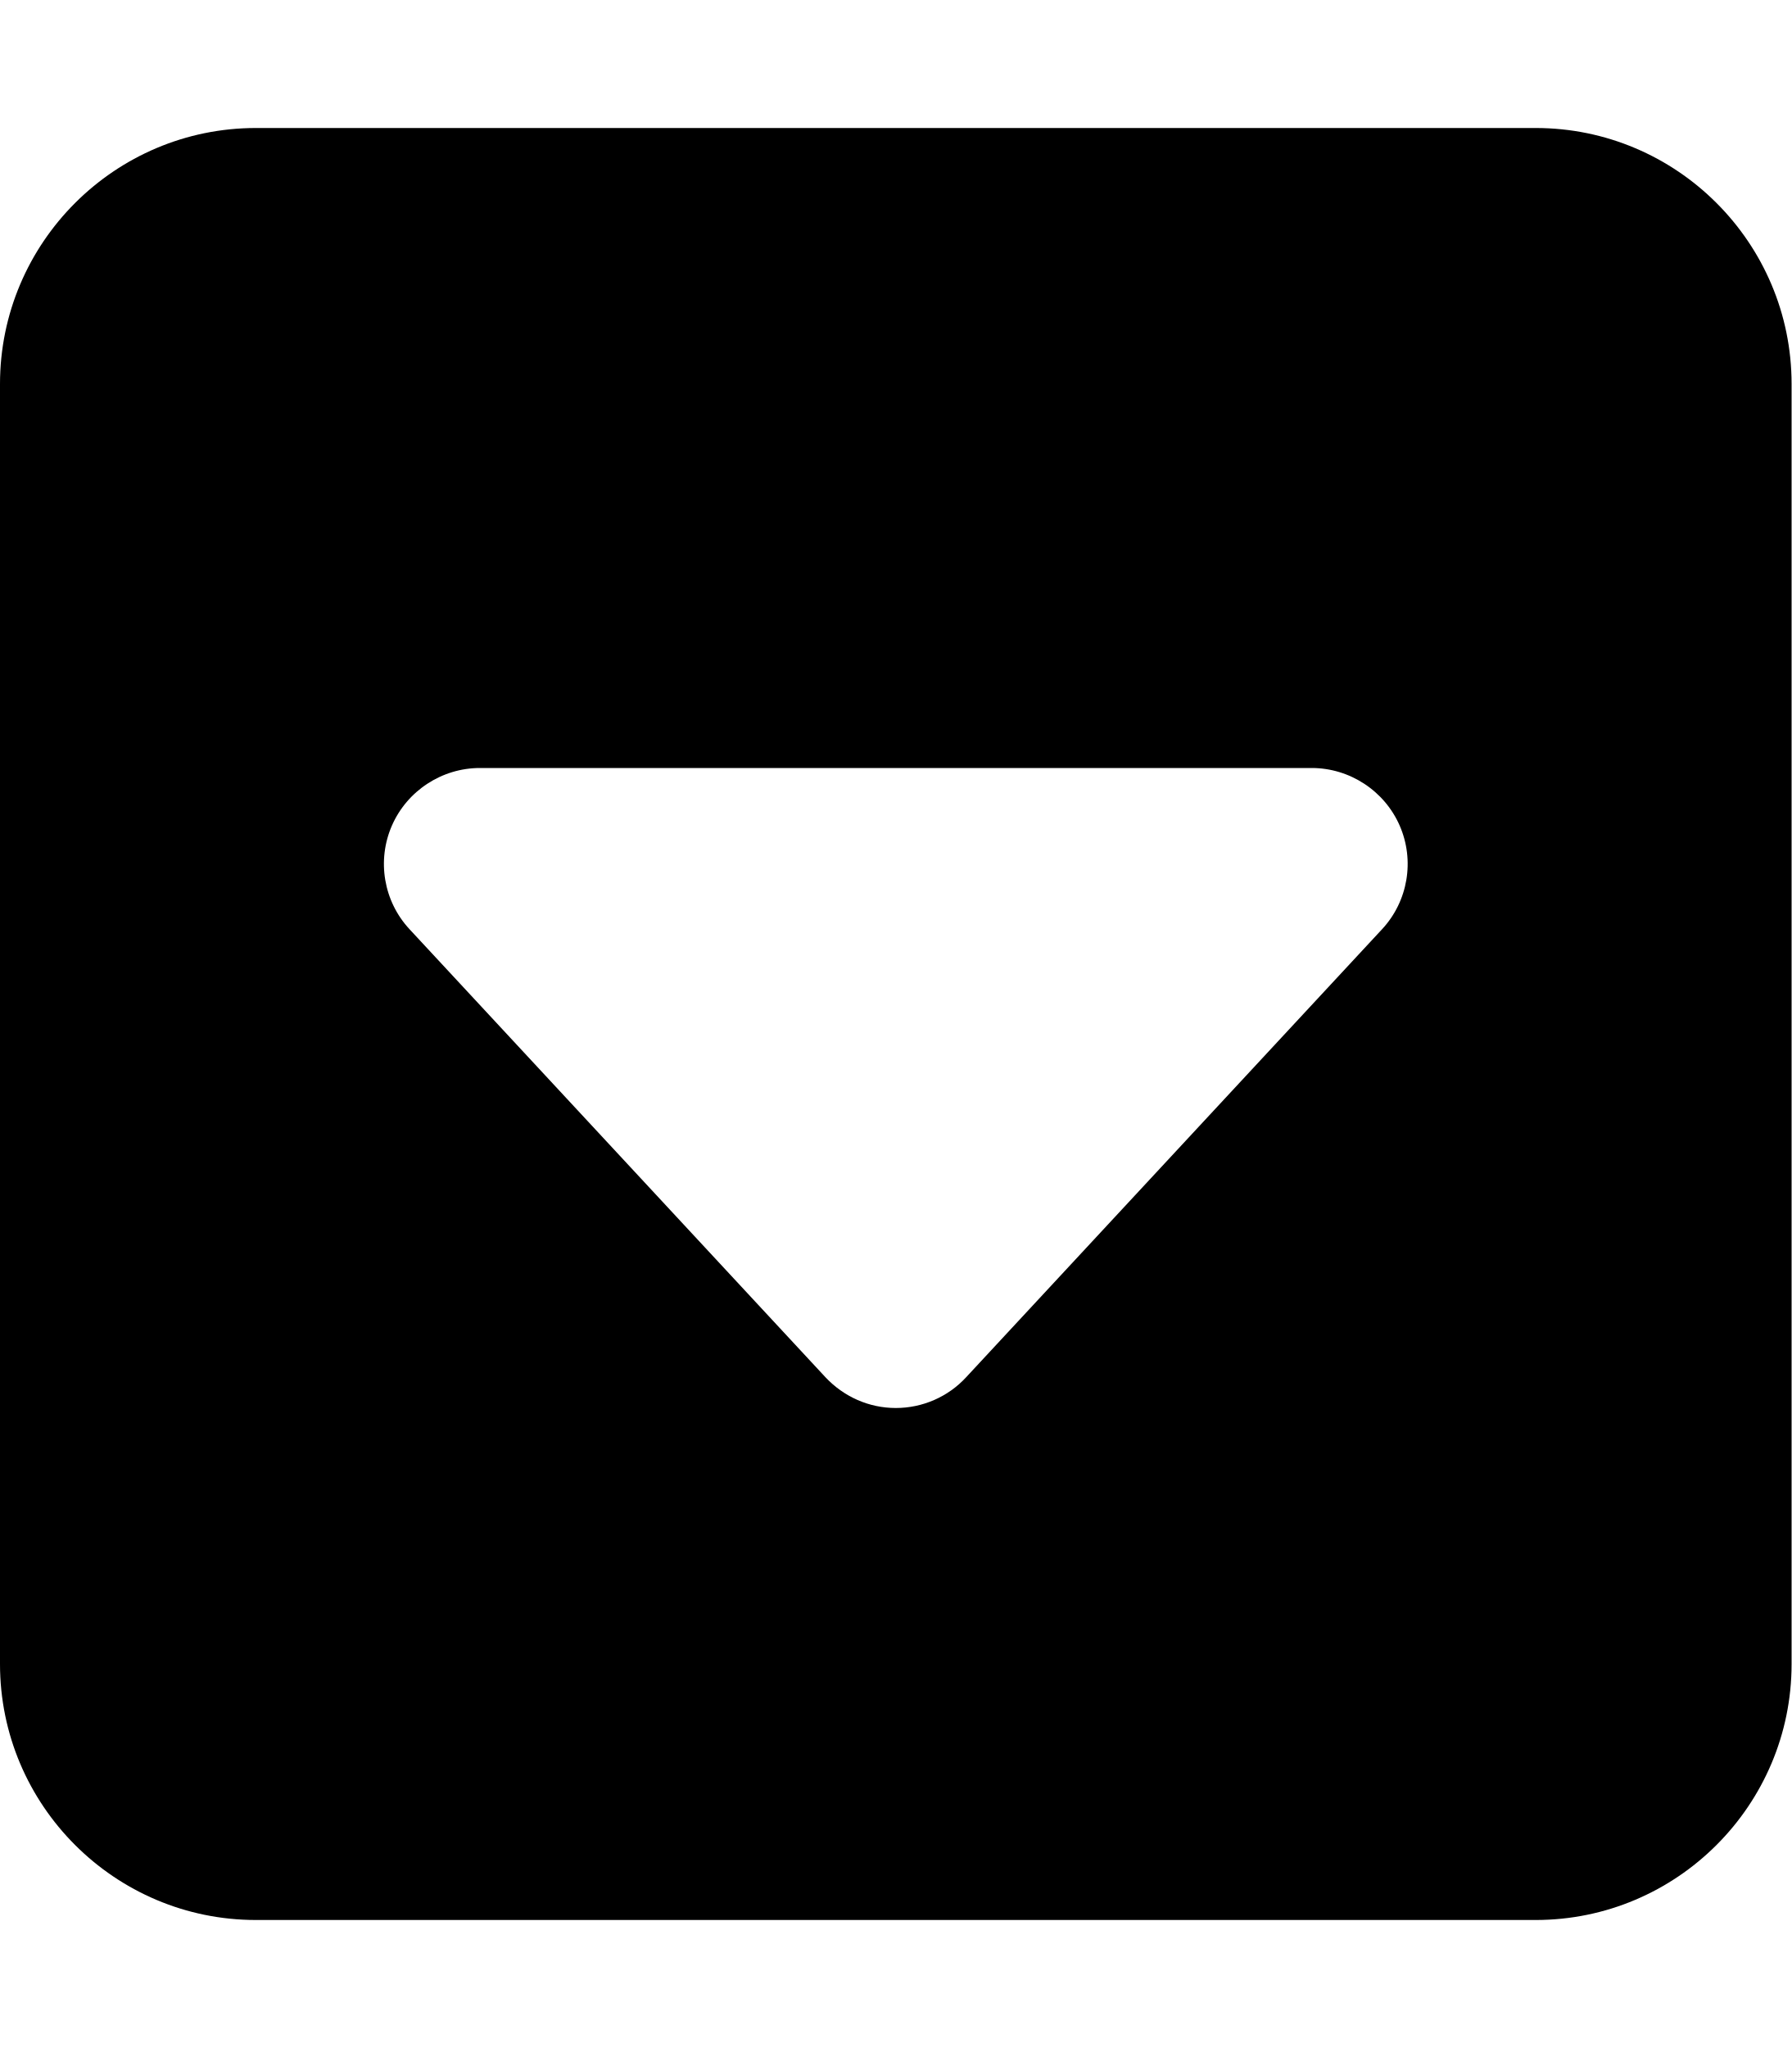
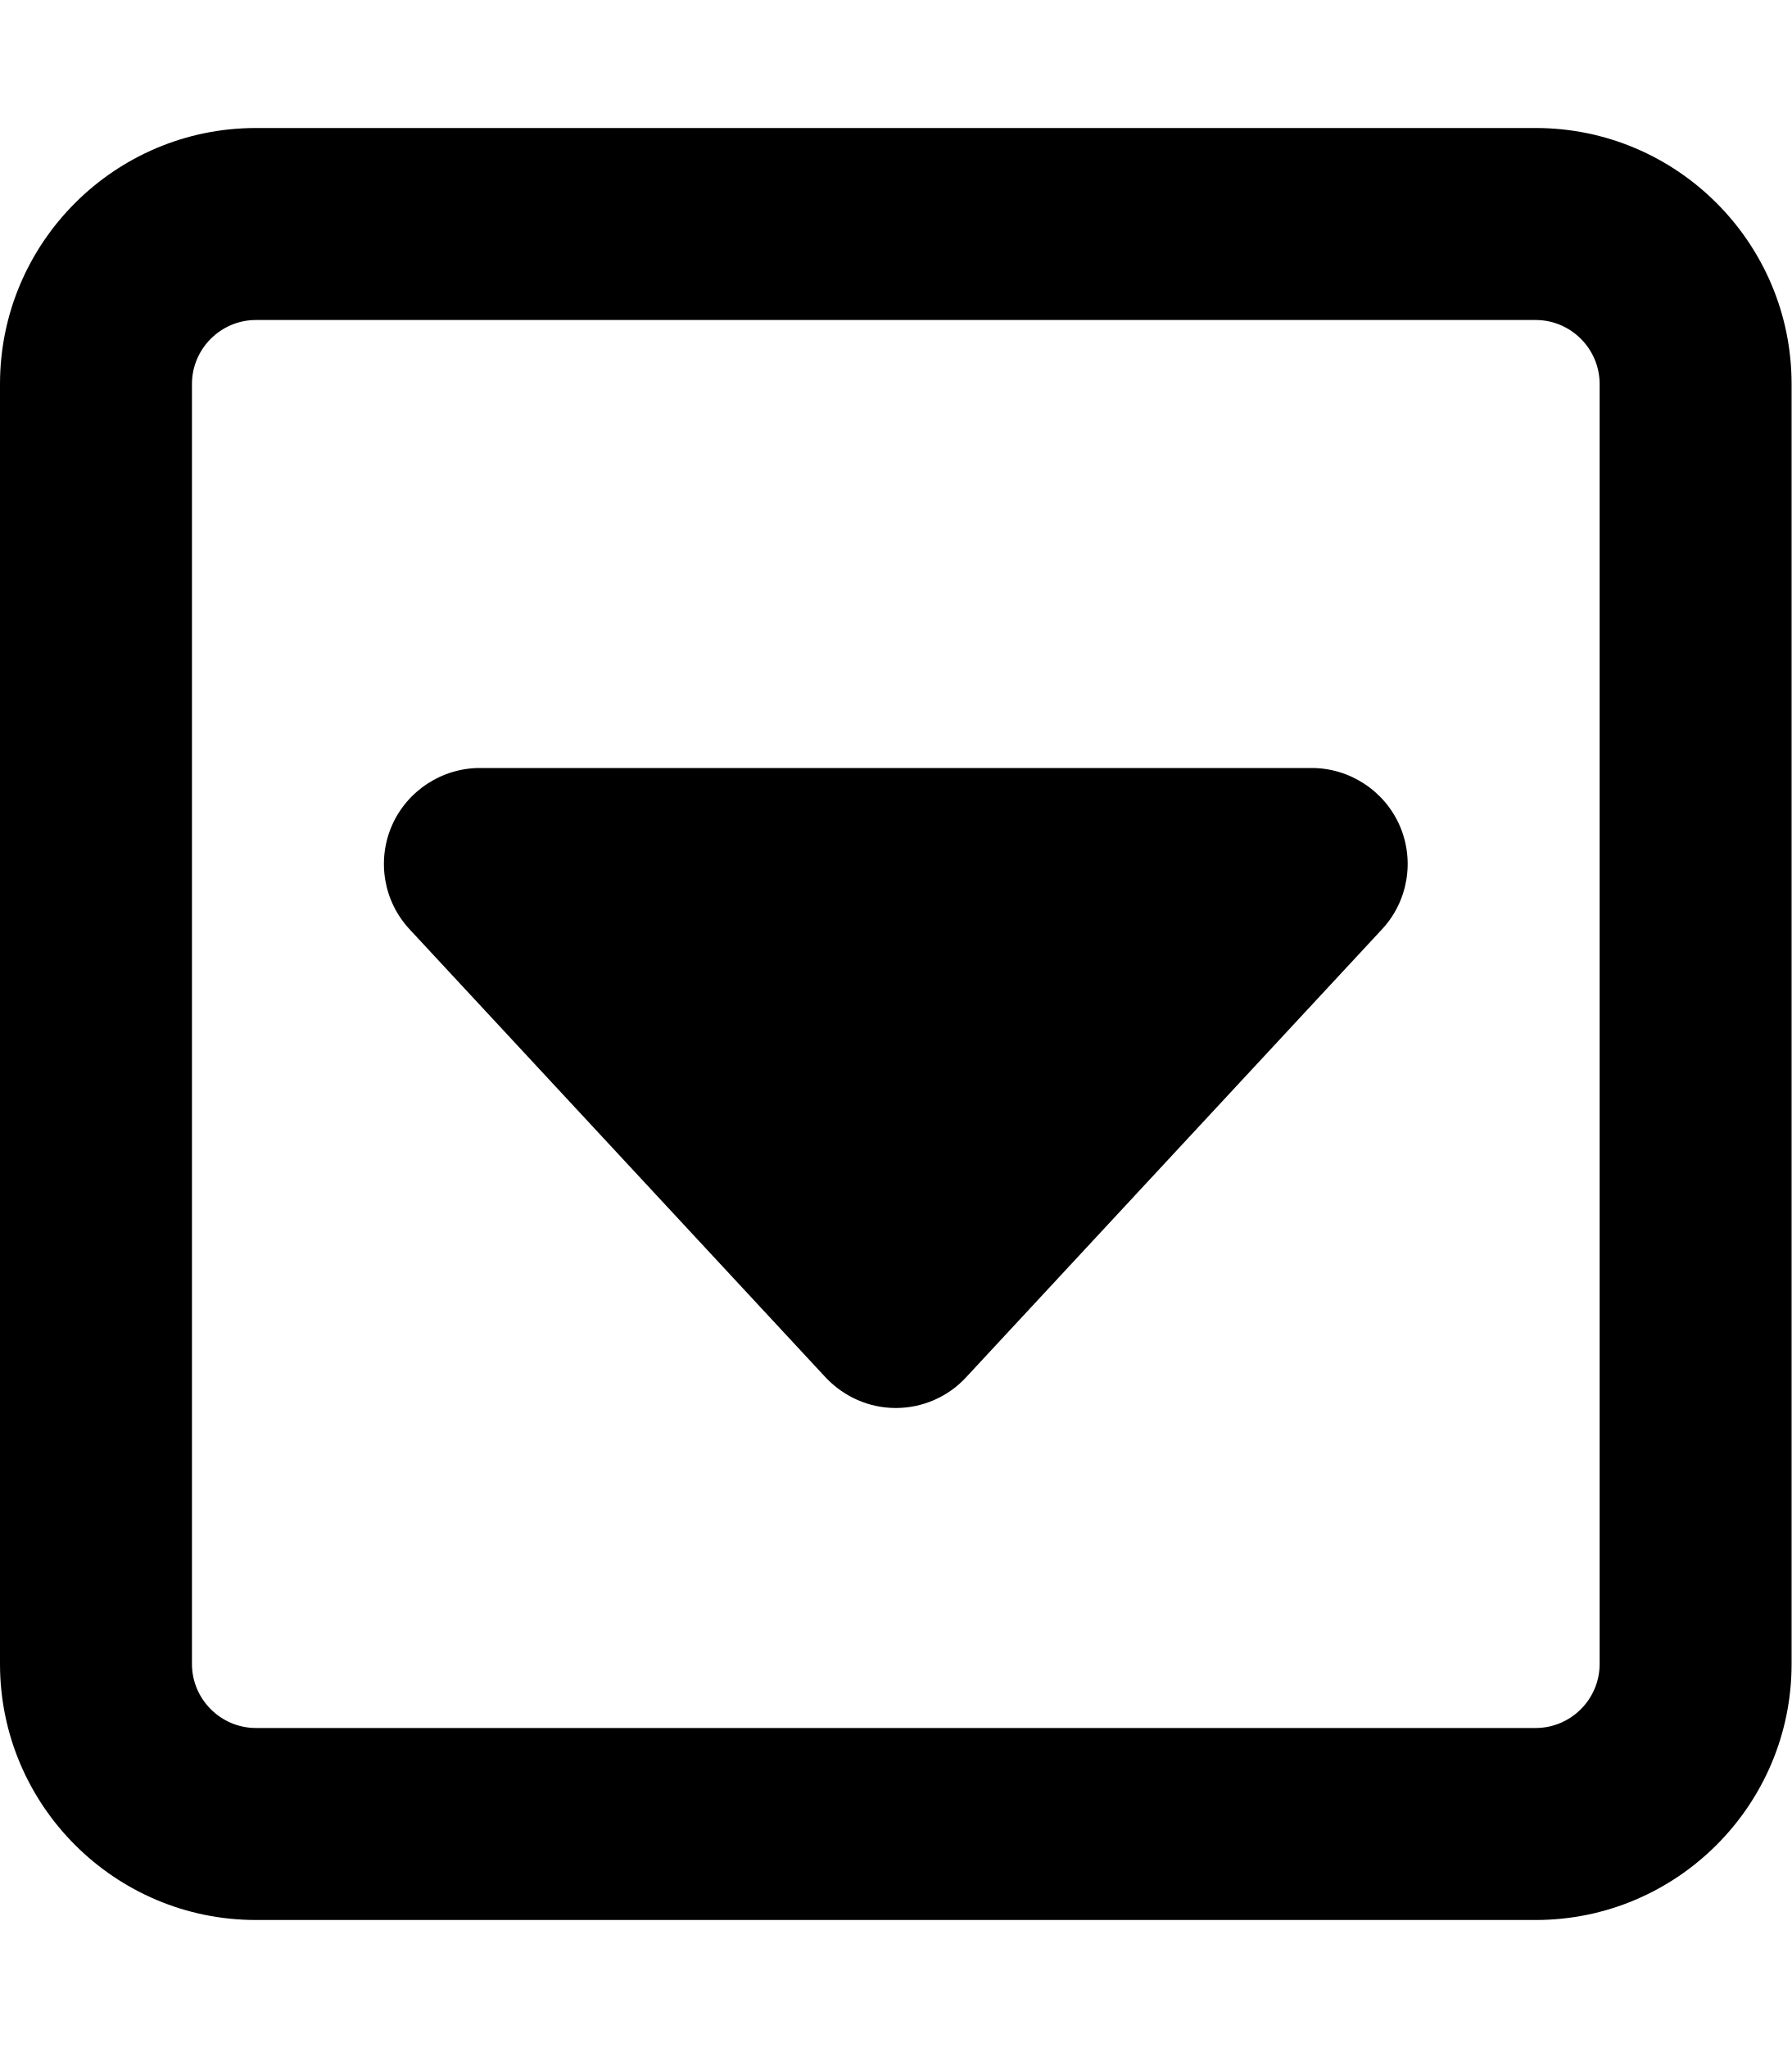
<svg xmlns="http://www.w3.org/2000/svg" viewBox="0 0 448 512">
-   <path d="M384 480c35.3 0 64-28.7 64-64l0-320c0-35.3-28.7-64-64-64L64 32C28.7 32 0 60.7 0 96L0 416c0 35.3 28.7 64 64 64l320 0zM224 352c-6.7 0-13-2.8-17.6-7.7l-104-112c-6.5-7-8.2-17.2-4.4-25.9s12.5-14.4 22-14.4l208 0c9.5 0 18.2 5.7 22 14.4s2.1 18.9-4.4 25.9l-104 112c-4.5 4.9-10.9 7.7-17.6 7.7z" />
+   <path d="M384 432c8.8 0 16-7.2 16-16l0-320c0-8.8-7.2-16-16-16L64 80c-8.8 0-16 7.2-16 16l0 320c0 8.8 7.2 16 16 16l320 0zm64-16c0 35.3-28.7 64-64 64L64 480c-35.3 0-64-28.7-64-64L0 96C0 60.7 28.7 32 64 32l320 0c35.3 0 64 28.7 64 64l0 320zM224 352c-6.7 0-13-2.8-17.6-7.7l-104-112c-6.5-7-8.2-17.2-4.4-25.9s12.5-14.4 22-14.4l208 0c9.5 0 18.2 5.7 22 14.4s2.1 18.9-4.4 25.9l-104 112c-4.5 4.9-10.9 7.7-17.6 7.7z" />
</svg>
